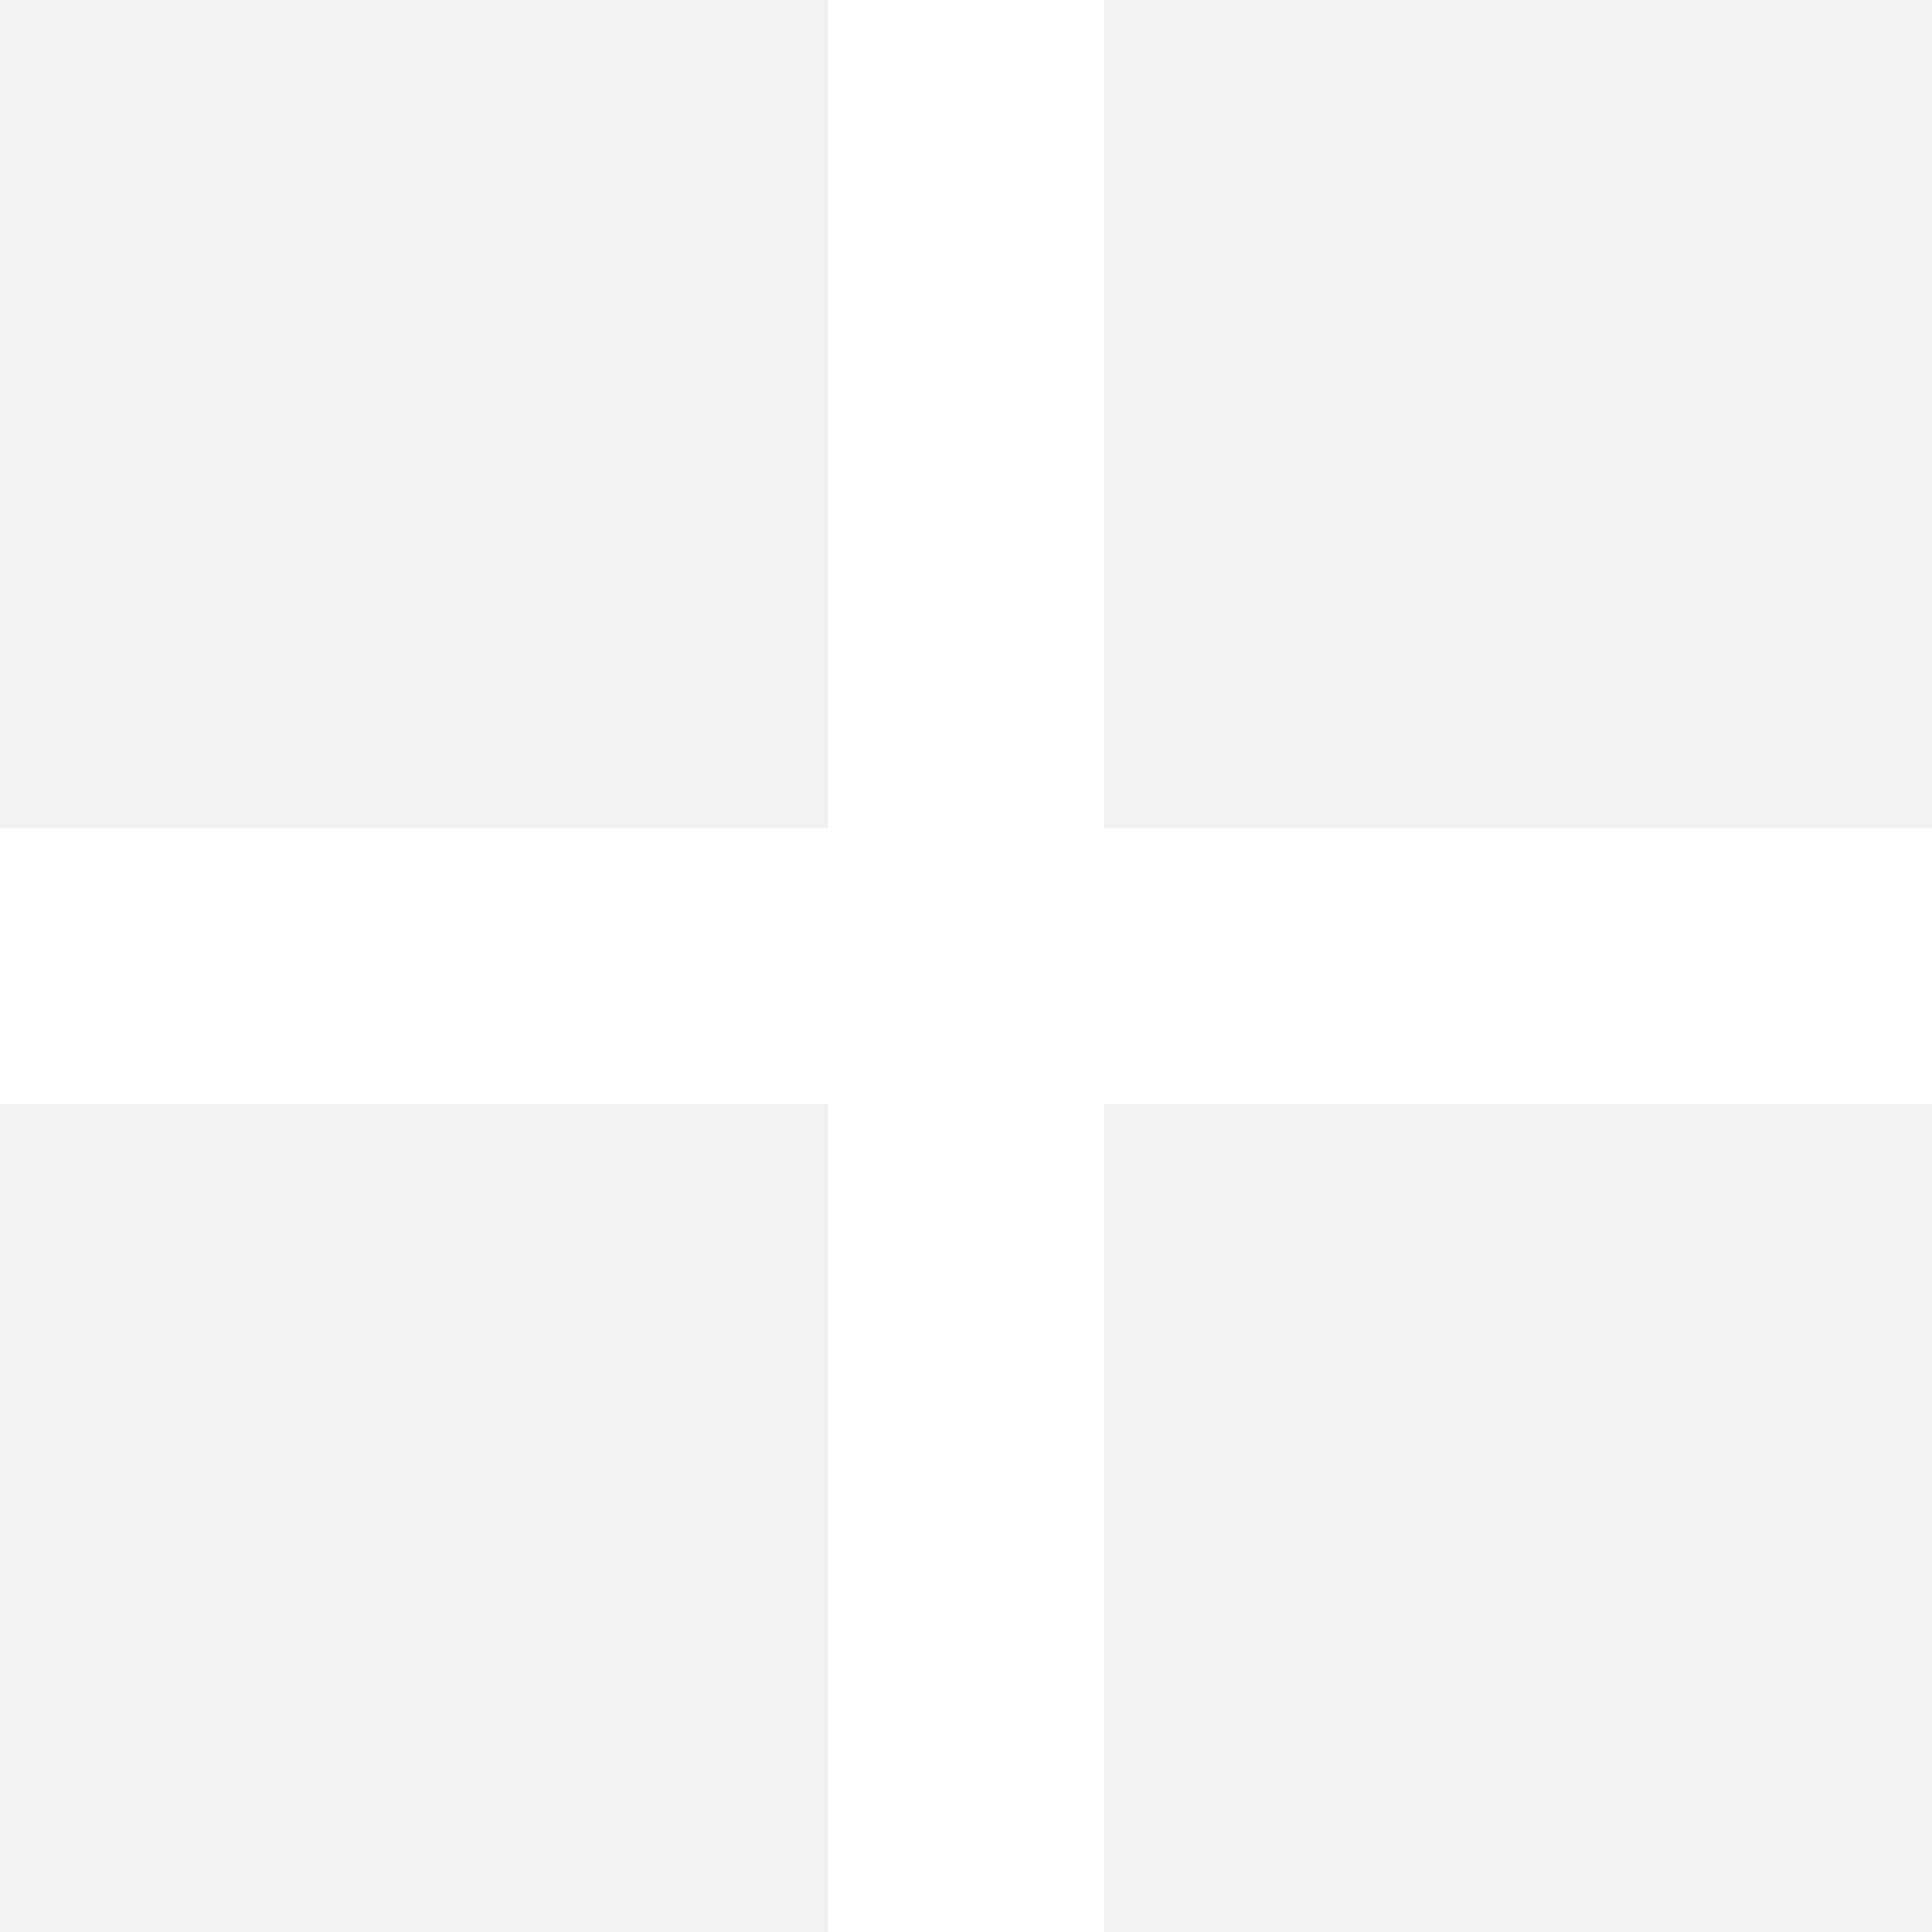
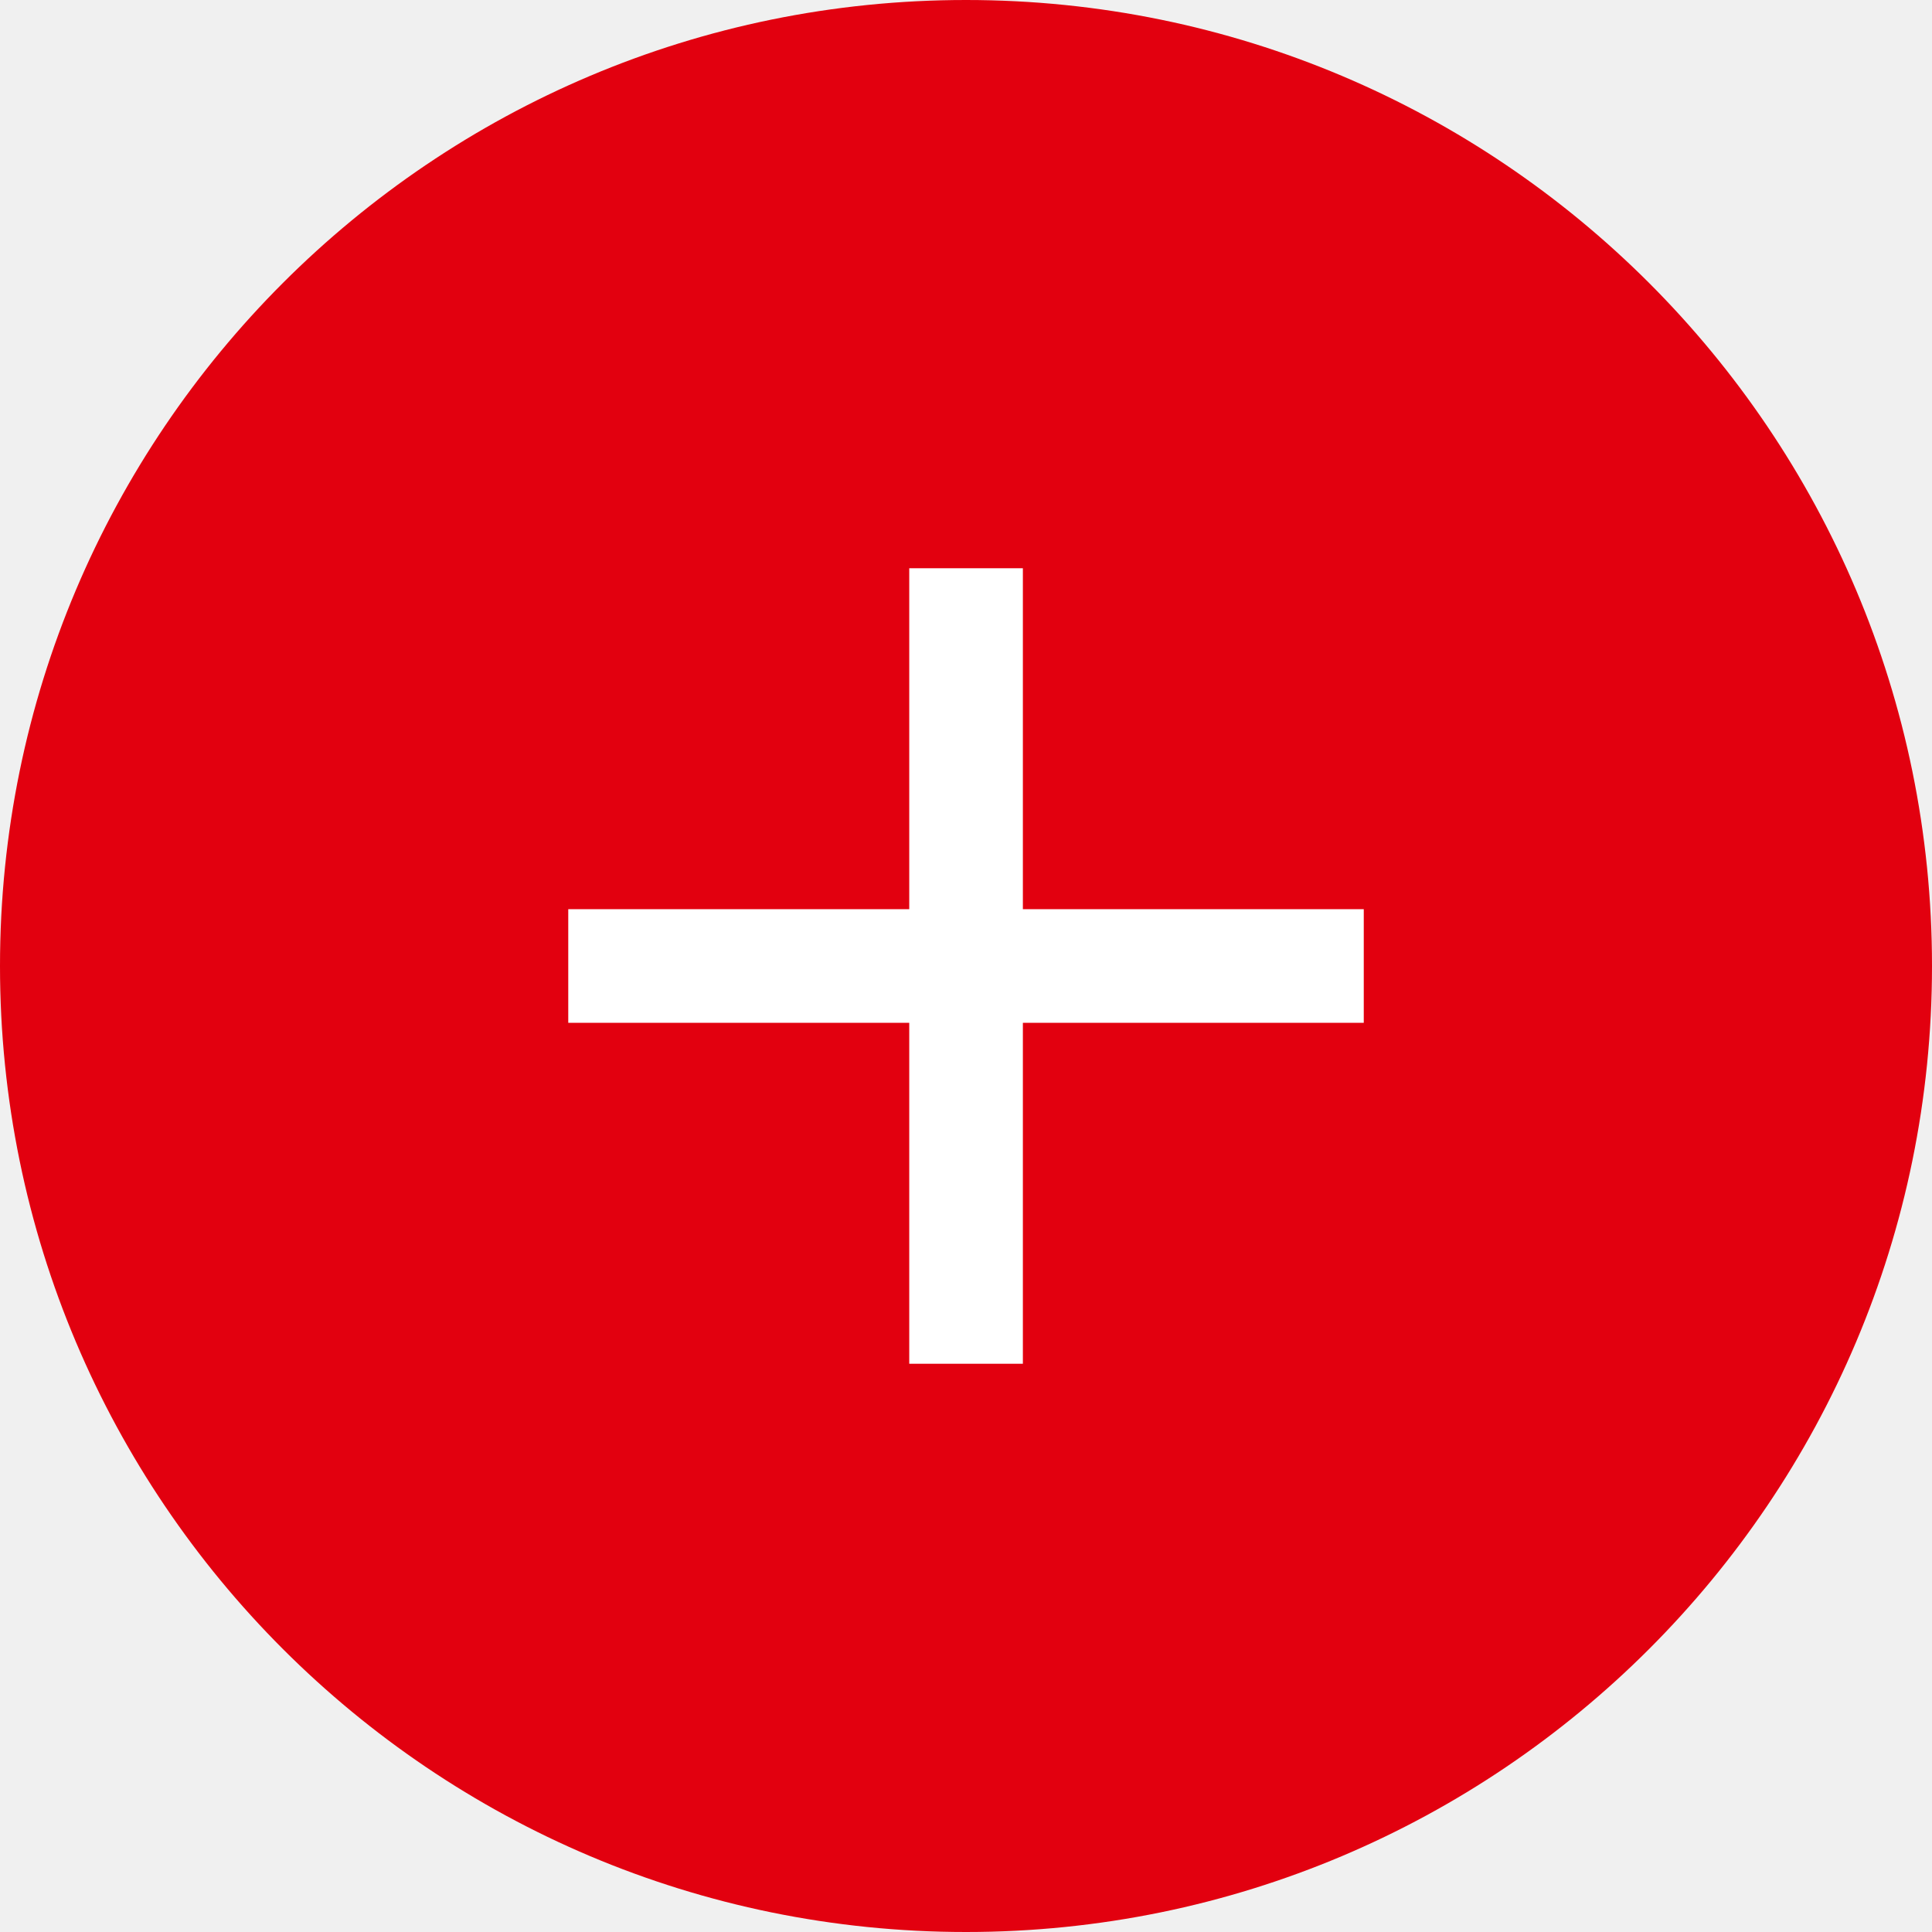
- <svg xmlns="http://www.w3.org/2000/svg" width="14" height="14" viewBox="0 0 14 14" fill="none">
-   <rect x="14" y="6" width="2" height="14" transform="rotate(90 14 6)" fill="white" />
-   <rect x="8" y="14" width="2" height="14" transform="rotate(-180 8 14)" fill="white" />
+ <svg xmlns="http://www.w3.org/2000/svg" width="16" height="16" viewBox="0 0 16 16" fill="none">
+   <circle cx="8" cy="8" r="8" fill="#E2000F" />
+   <rect x="7.53" y="4.706" width="0.941" height="6.588" fill="white" />
+   <rect x="11.294" y="7.53" width="0.941" height="6.588" transform="rotate(90 11.2943 7.52979)" fill="white" />
</svg>
